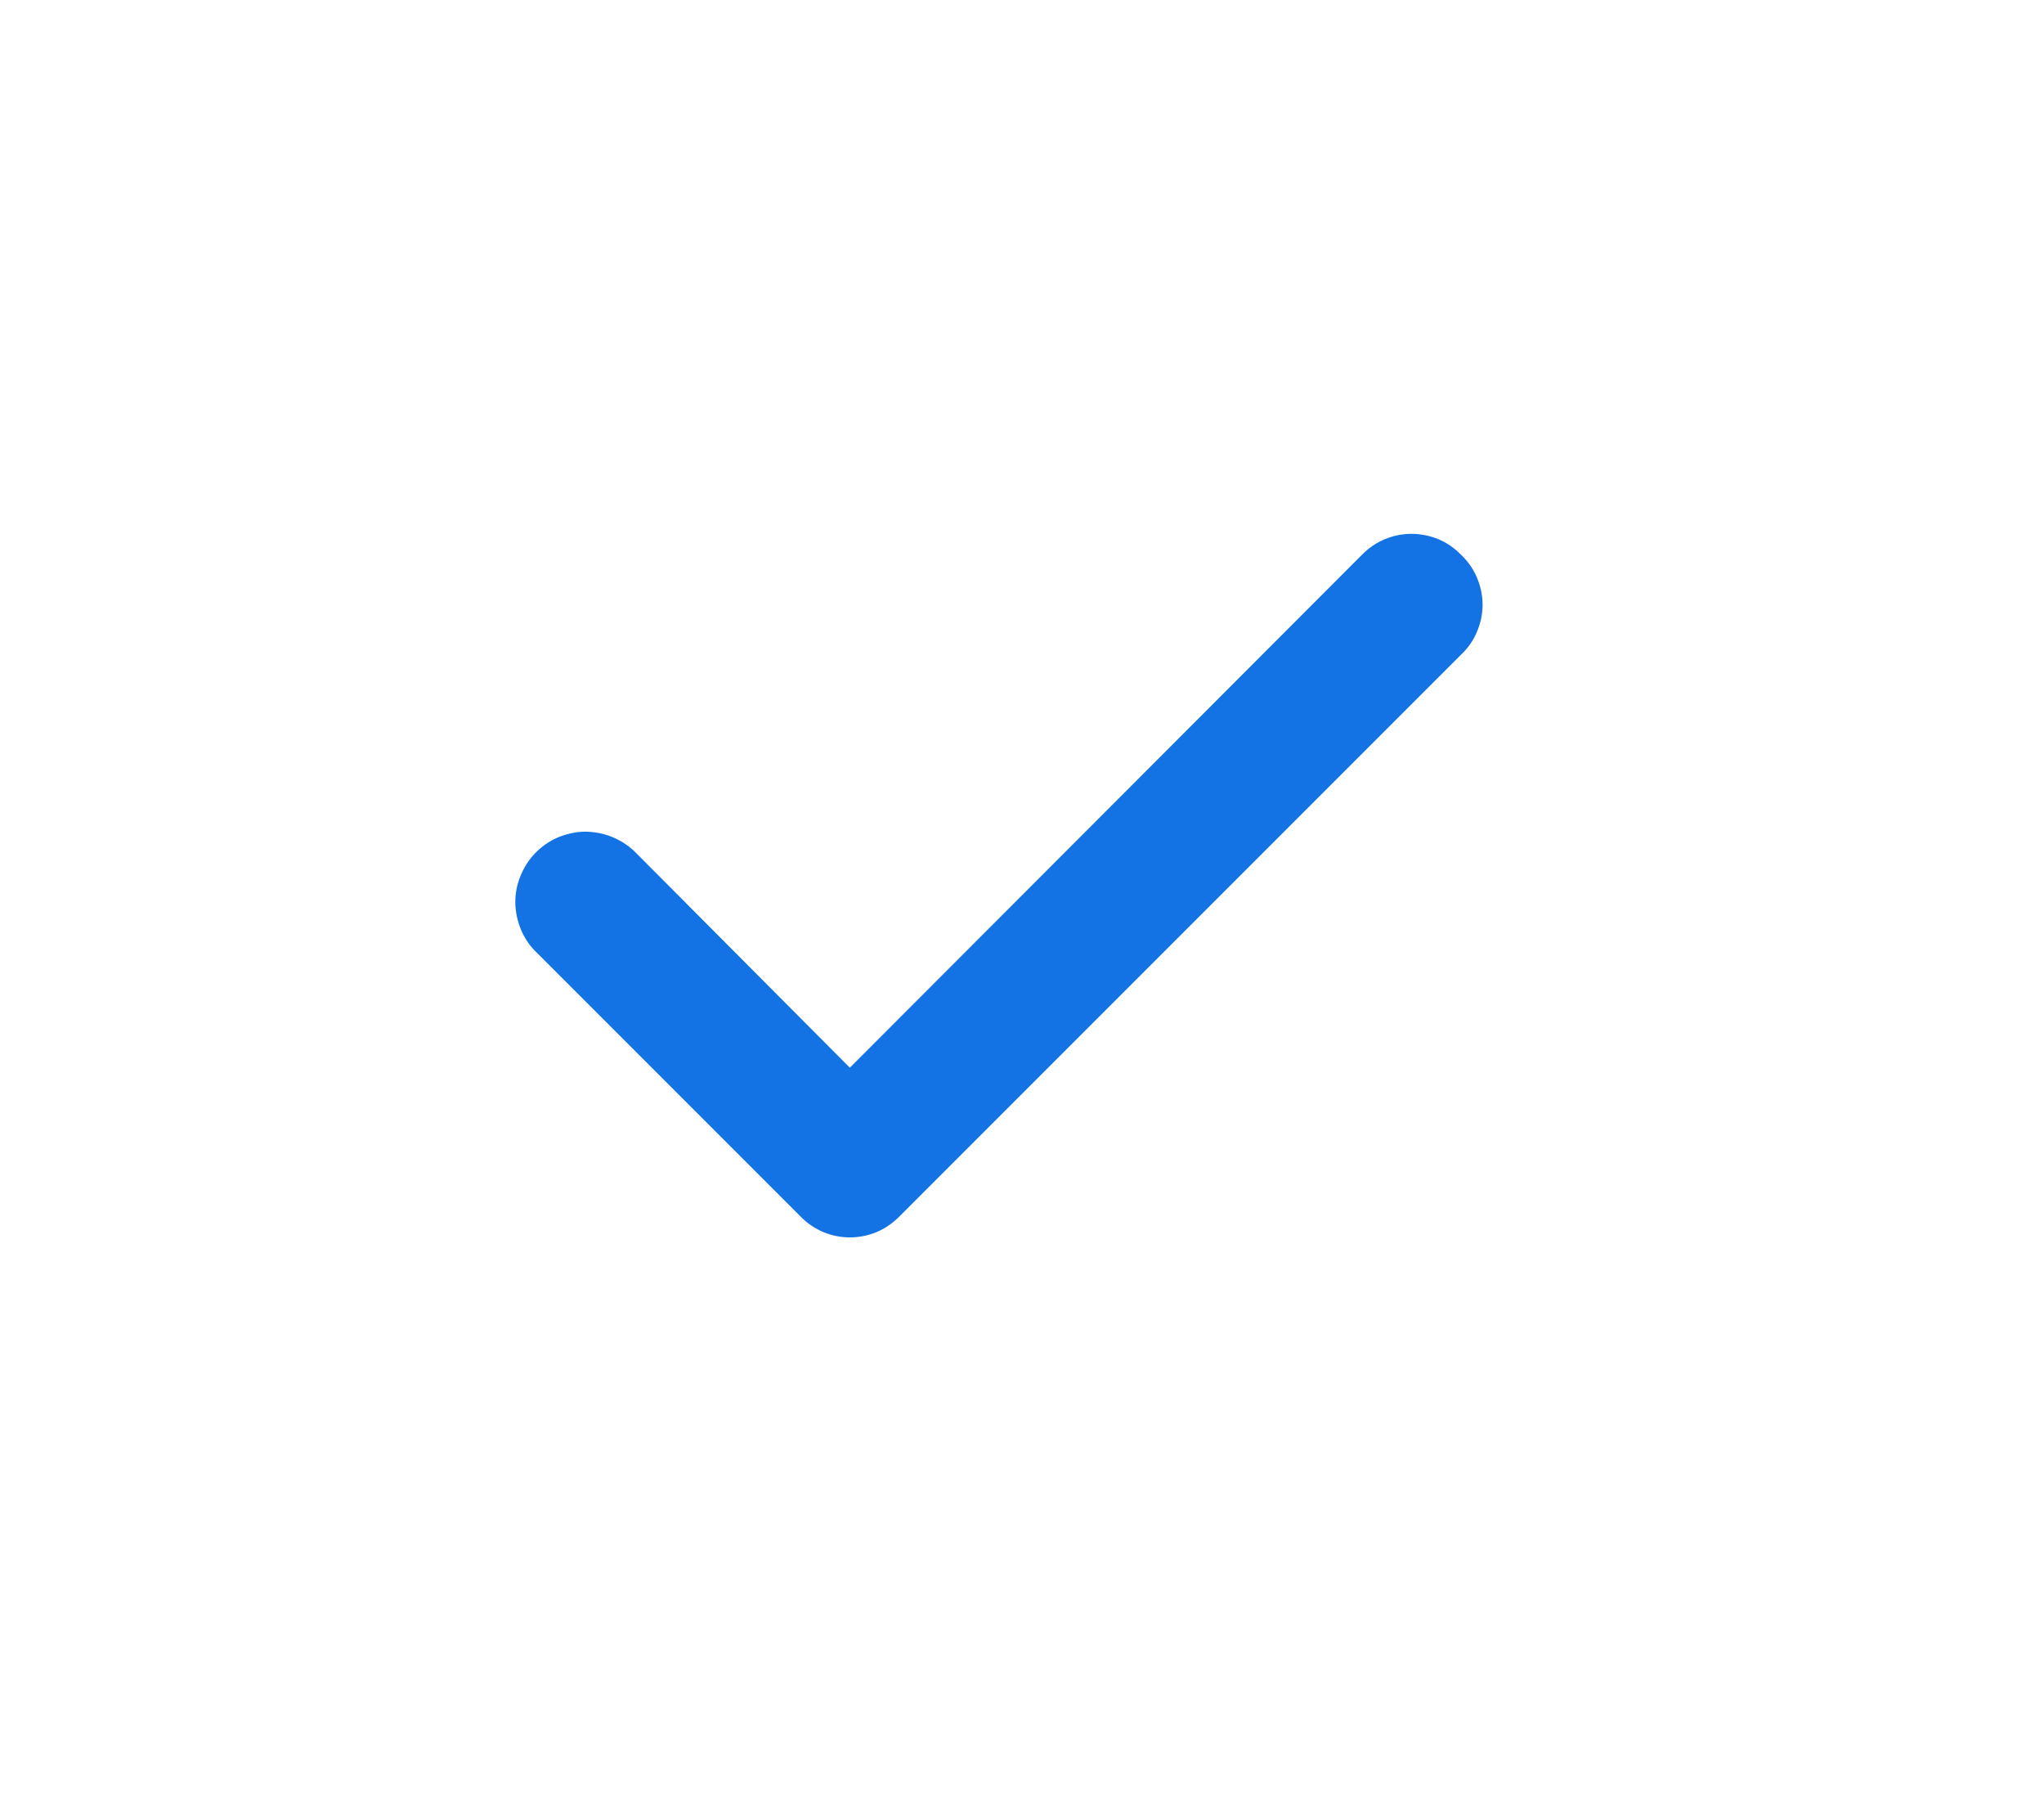
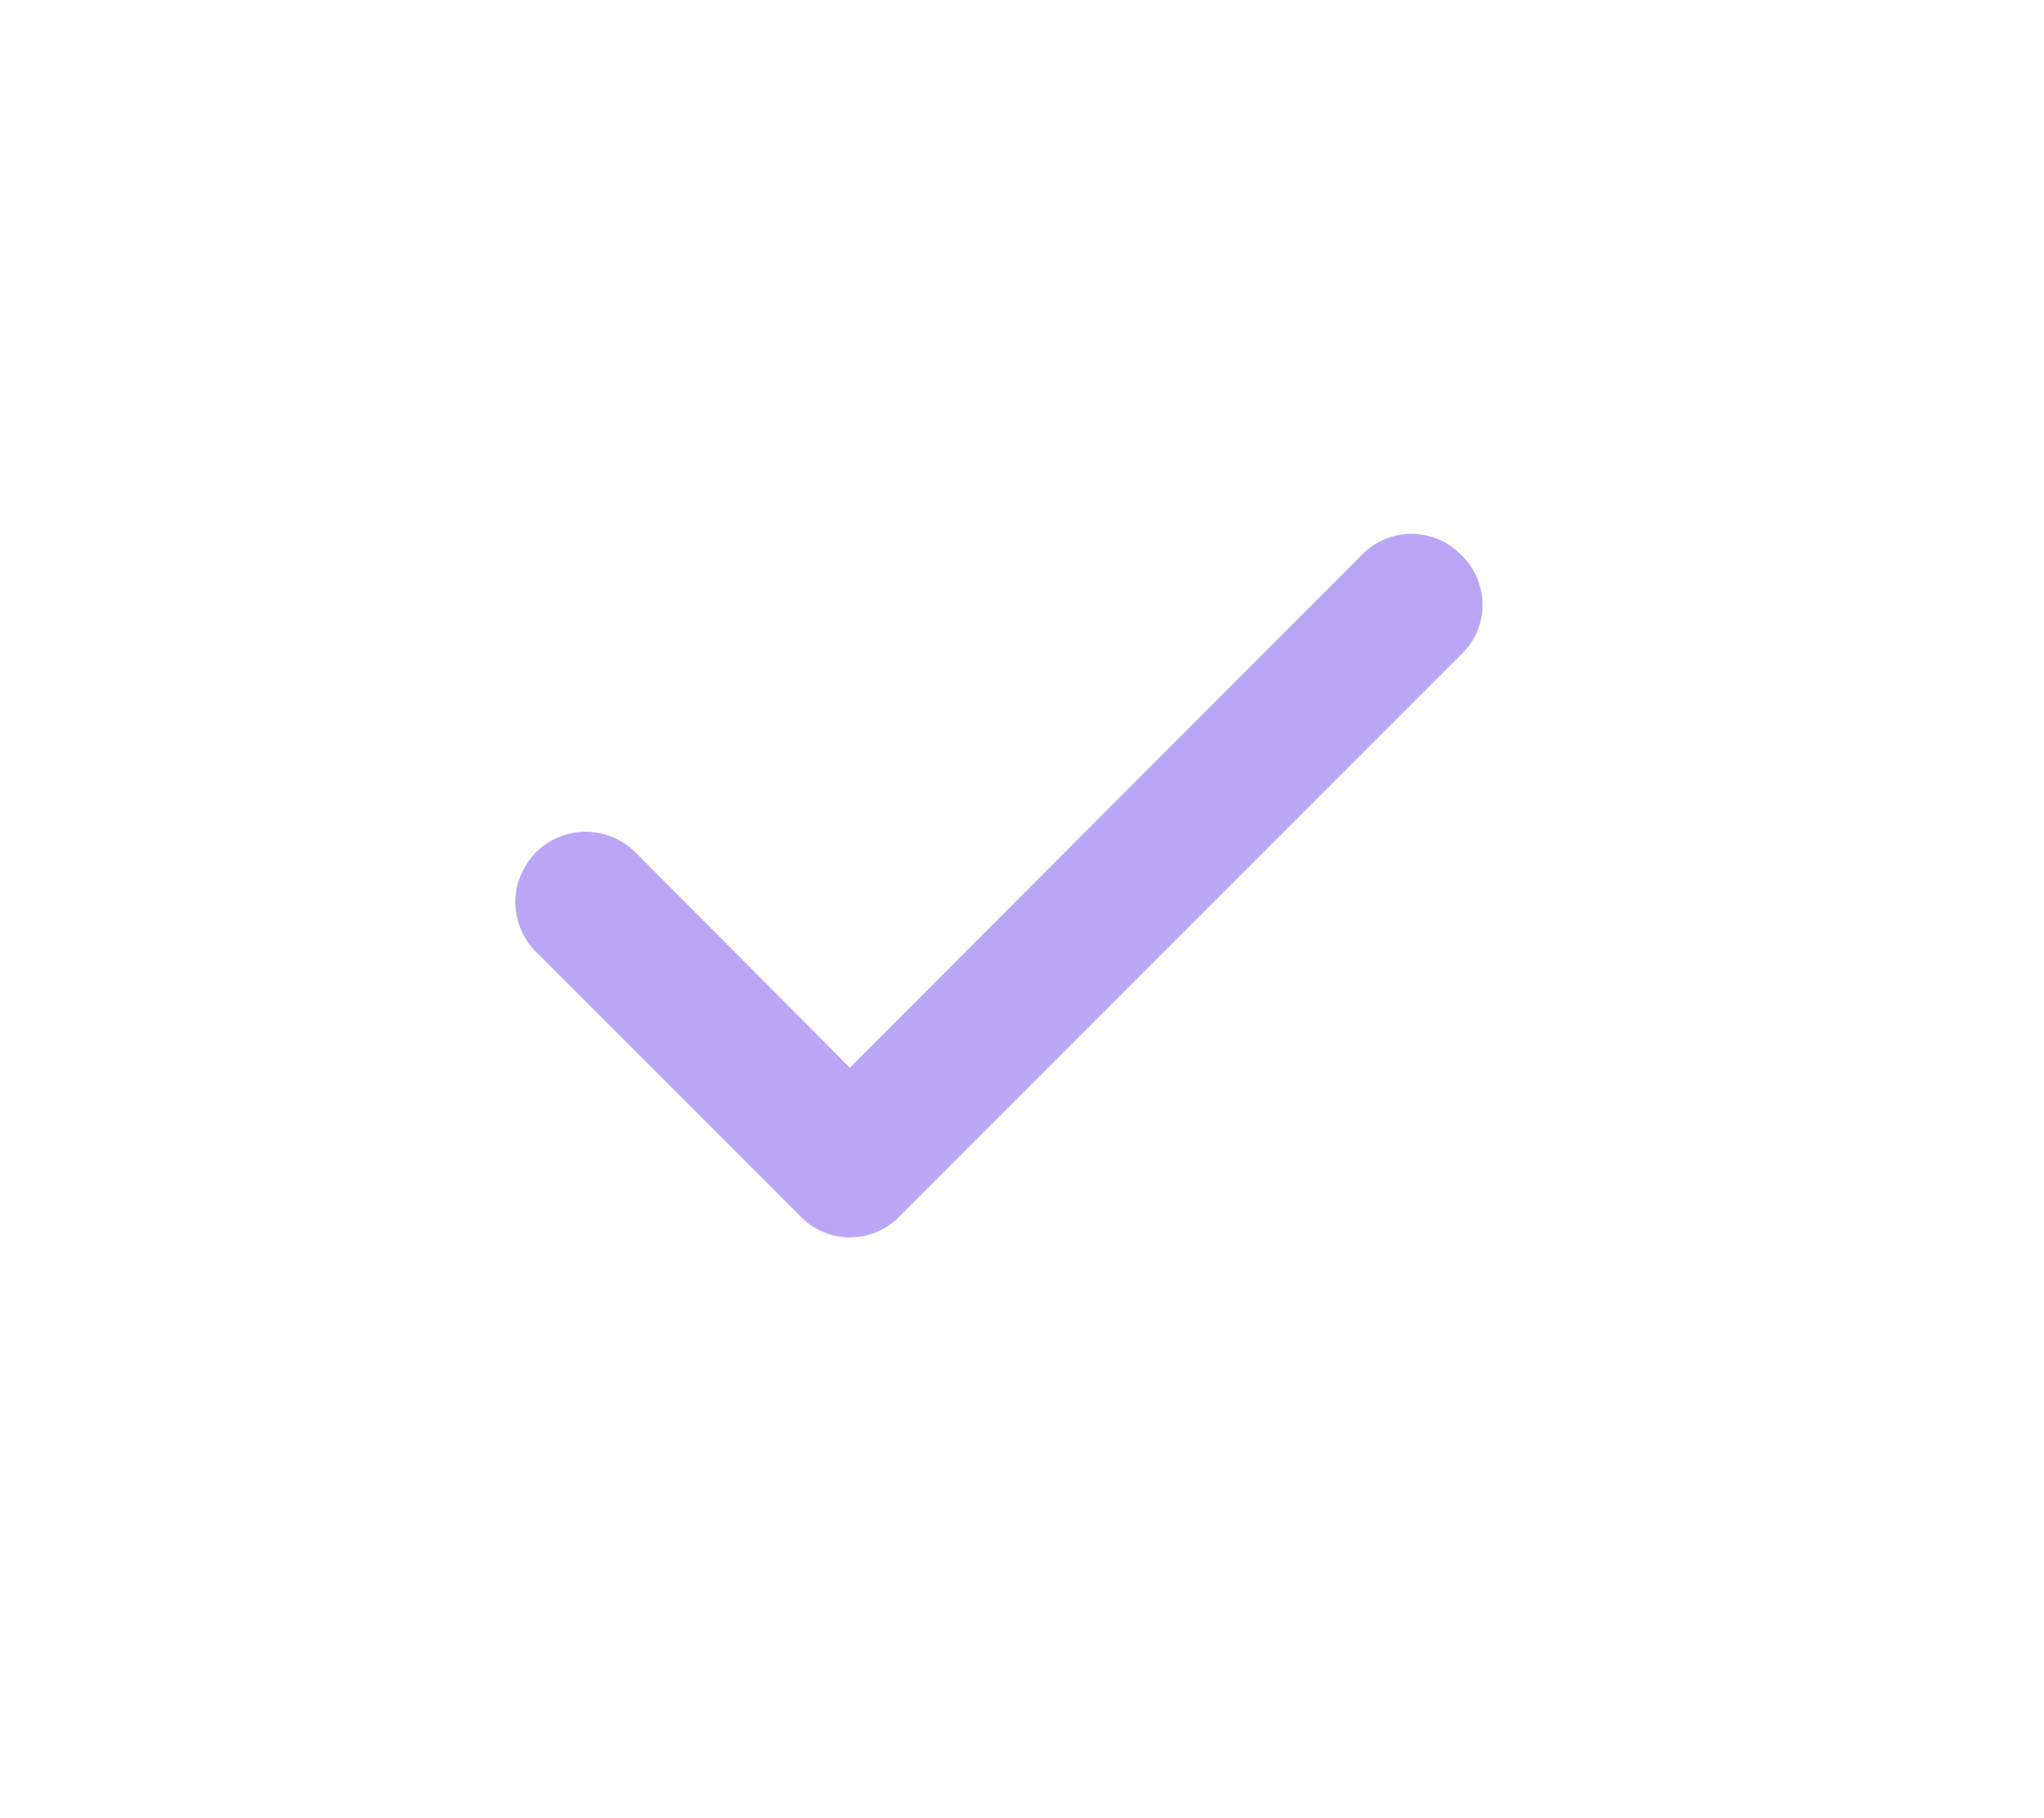
<svg xmlns="http://www.w3.org/2000/svg" width="9" height="8" viewBox="0 0 9 8" fill="none">
  <g id="check">
-     <path id="Vector" d="M6.43 2.439C6.402 2.411 6.369 2.388 6.332 2.373C6.295 2.358 6.255 2.35 6.215 2.35C6.175 2.35 6.135 2.358 6.099 2.373C6.062 2.388 6.028 2.411 6 2.439L3.742 4.7L2.794 3.748C2.765 3.72 2.73 3.698 2.692 3.683C2.654 3.668 2.614 3.661 2.573 3.661C2.533 3.662 2.493 3.671 2.455 3.687C2.418 3.703 2.384 3.727 2.356 3.756C2.328 3.785 2.306 3.82 2.291 3.858C2.276 3.895 2.268 3.936 2.269 3.976C2.27 4.017 2.279 4.057 2.295 4.095C2.311 4.132 2.334 4.166 2.364 4.194L3.527 5.357C3.555 5.386 3.589 5.408 3.626 5.424C3.663 5.439 3.702 5.447 3.742 5.447C3.782 5.447 3.822 5.439 3.859 5.424C3.896 5.408 3.929 5.386 3.958 5.357L6.43 2.885C6.461 2.856 6.486 2.822 6.502 2.784C6.519 2.745 6.528 2.704 6.528 2.662C6.528 2.62 6.519 2.579 6.502 2.54C6.486 2.502 6.461 2.468 6.43 2.439V2.439Z" fill="#1473E4" />
+     <path id="Vector" d="M6.43 2.439C6.402 2.411 6.369 2.388 6.332 2.373C6.295 2.358 6.255 2.35 6.215 2.35C6.175 2.35 6.135 2.358 6.099 2.373C6.062 2.388 6.028 2.411 6 2.439L3.742 4.7L2.794 3.748C2.765 3.72 2.73 3.698 2.692 3.683C2.654 3.668 2.614 3.661 2.573 3.661C2.533 3.662 2.493 3.671 2.455 3.687C2.418 3.703 2.384 3.727 2.356 3.756C2.328 3.785 2.306 3.82 2.291 3.858C2.276 3.895 2.268 3.936 2.269 3.976C2.27 4.017 2.279 4.057 2.295 4.095C2.311 4.132 2.334 4.166 2.364 4.194L3.527 5.357C3.555 5.386 3.589 5.408 3.626 5.424C3.663 5.439 3.702 5.447 3.742 5.447C3.782 5.447 3.822 5.439 3.859 5.424C3.896 5.408 3.929 5.386 3.958 5.357L6.43 2.885C6.461 2.856 6.486 2.822 6.502 2.784C6.519 2.745 6.528 2.704 6.528 2.662C6.528 2.62 6.519 2.579 6.502 2.54C6.486 2.502 6.461 2.468 6.43 2.439V2.439Z" fill="#b9a7f6" />
  </g>
</svg>
